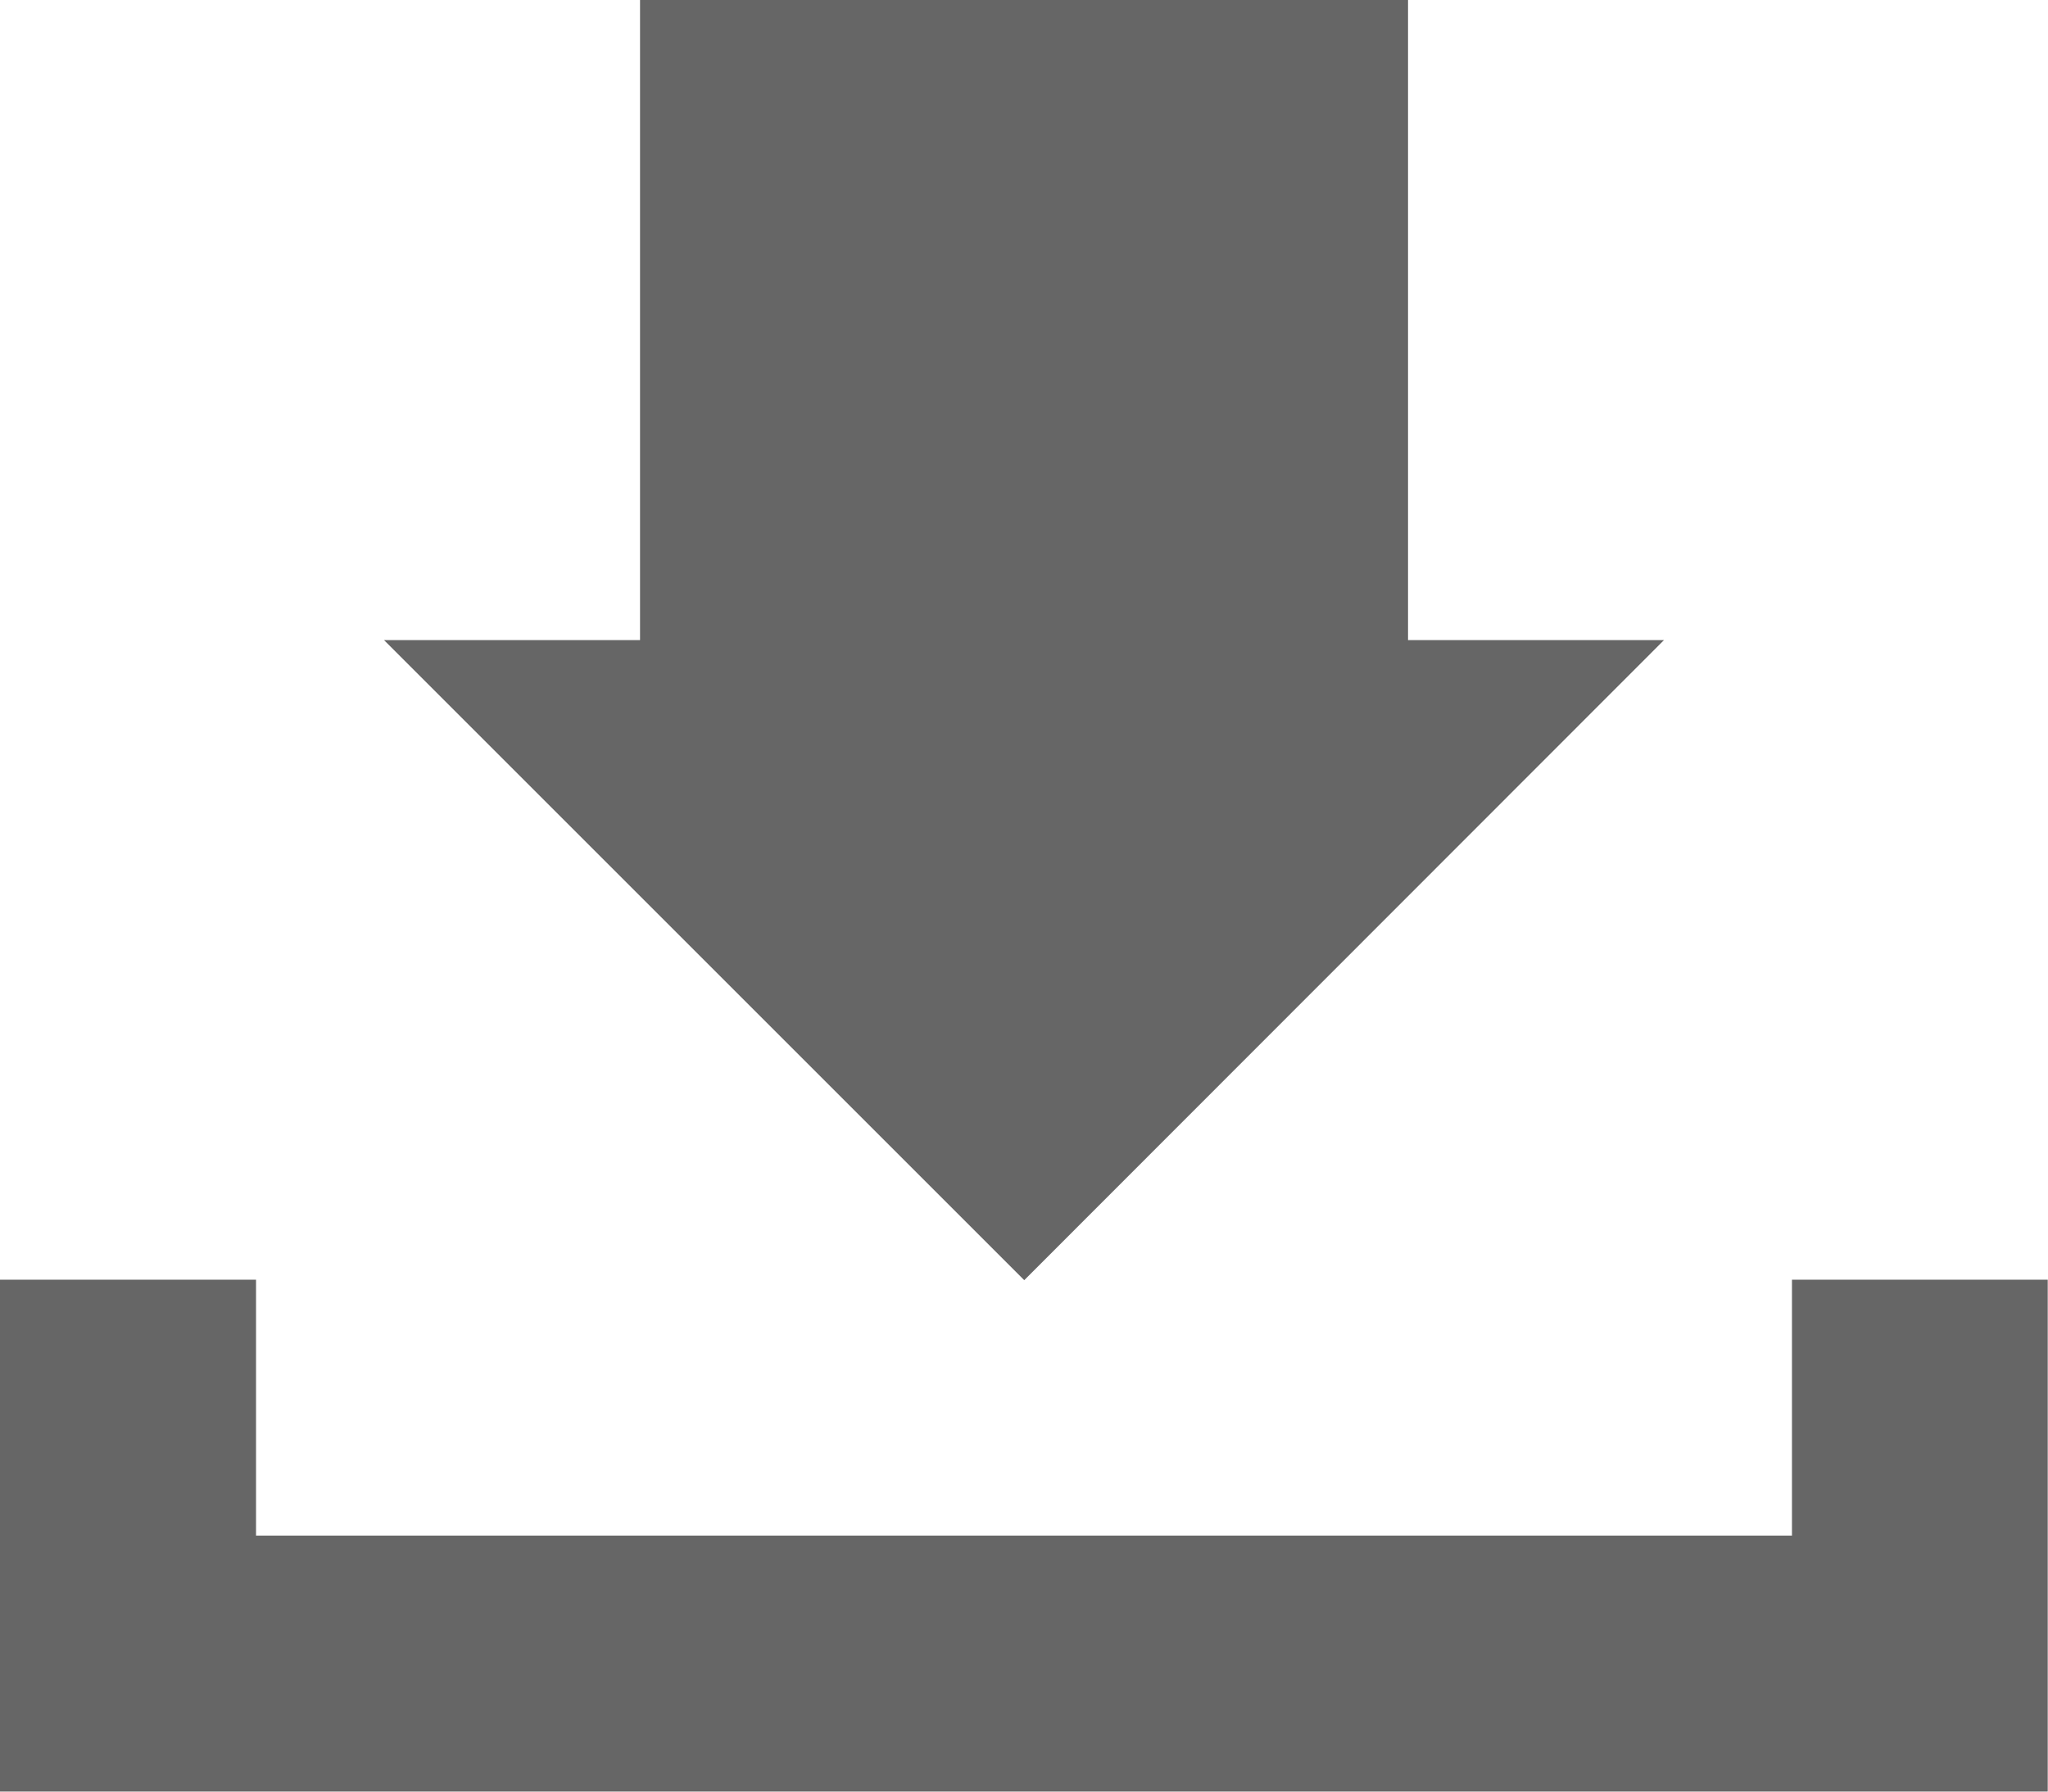
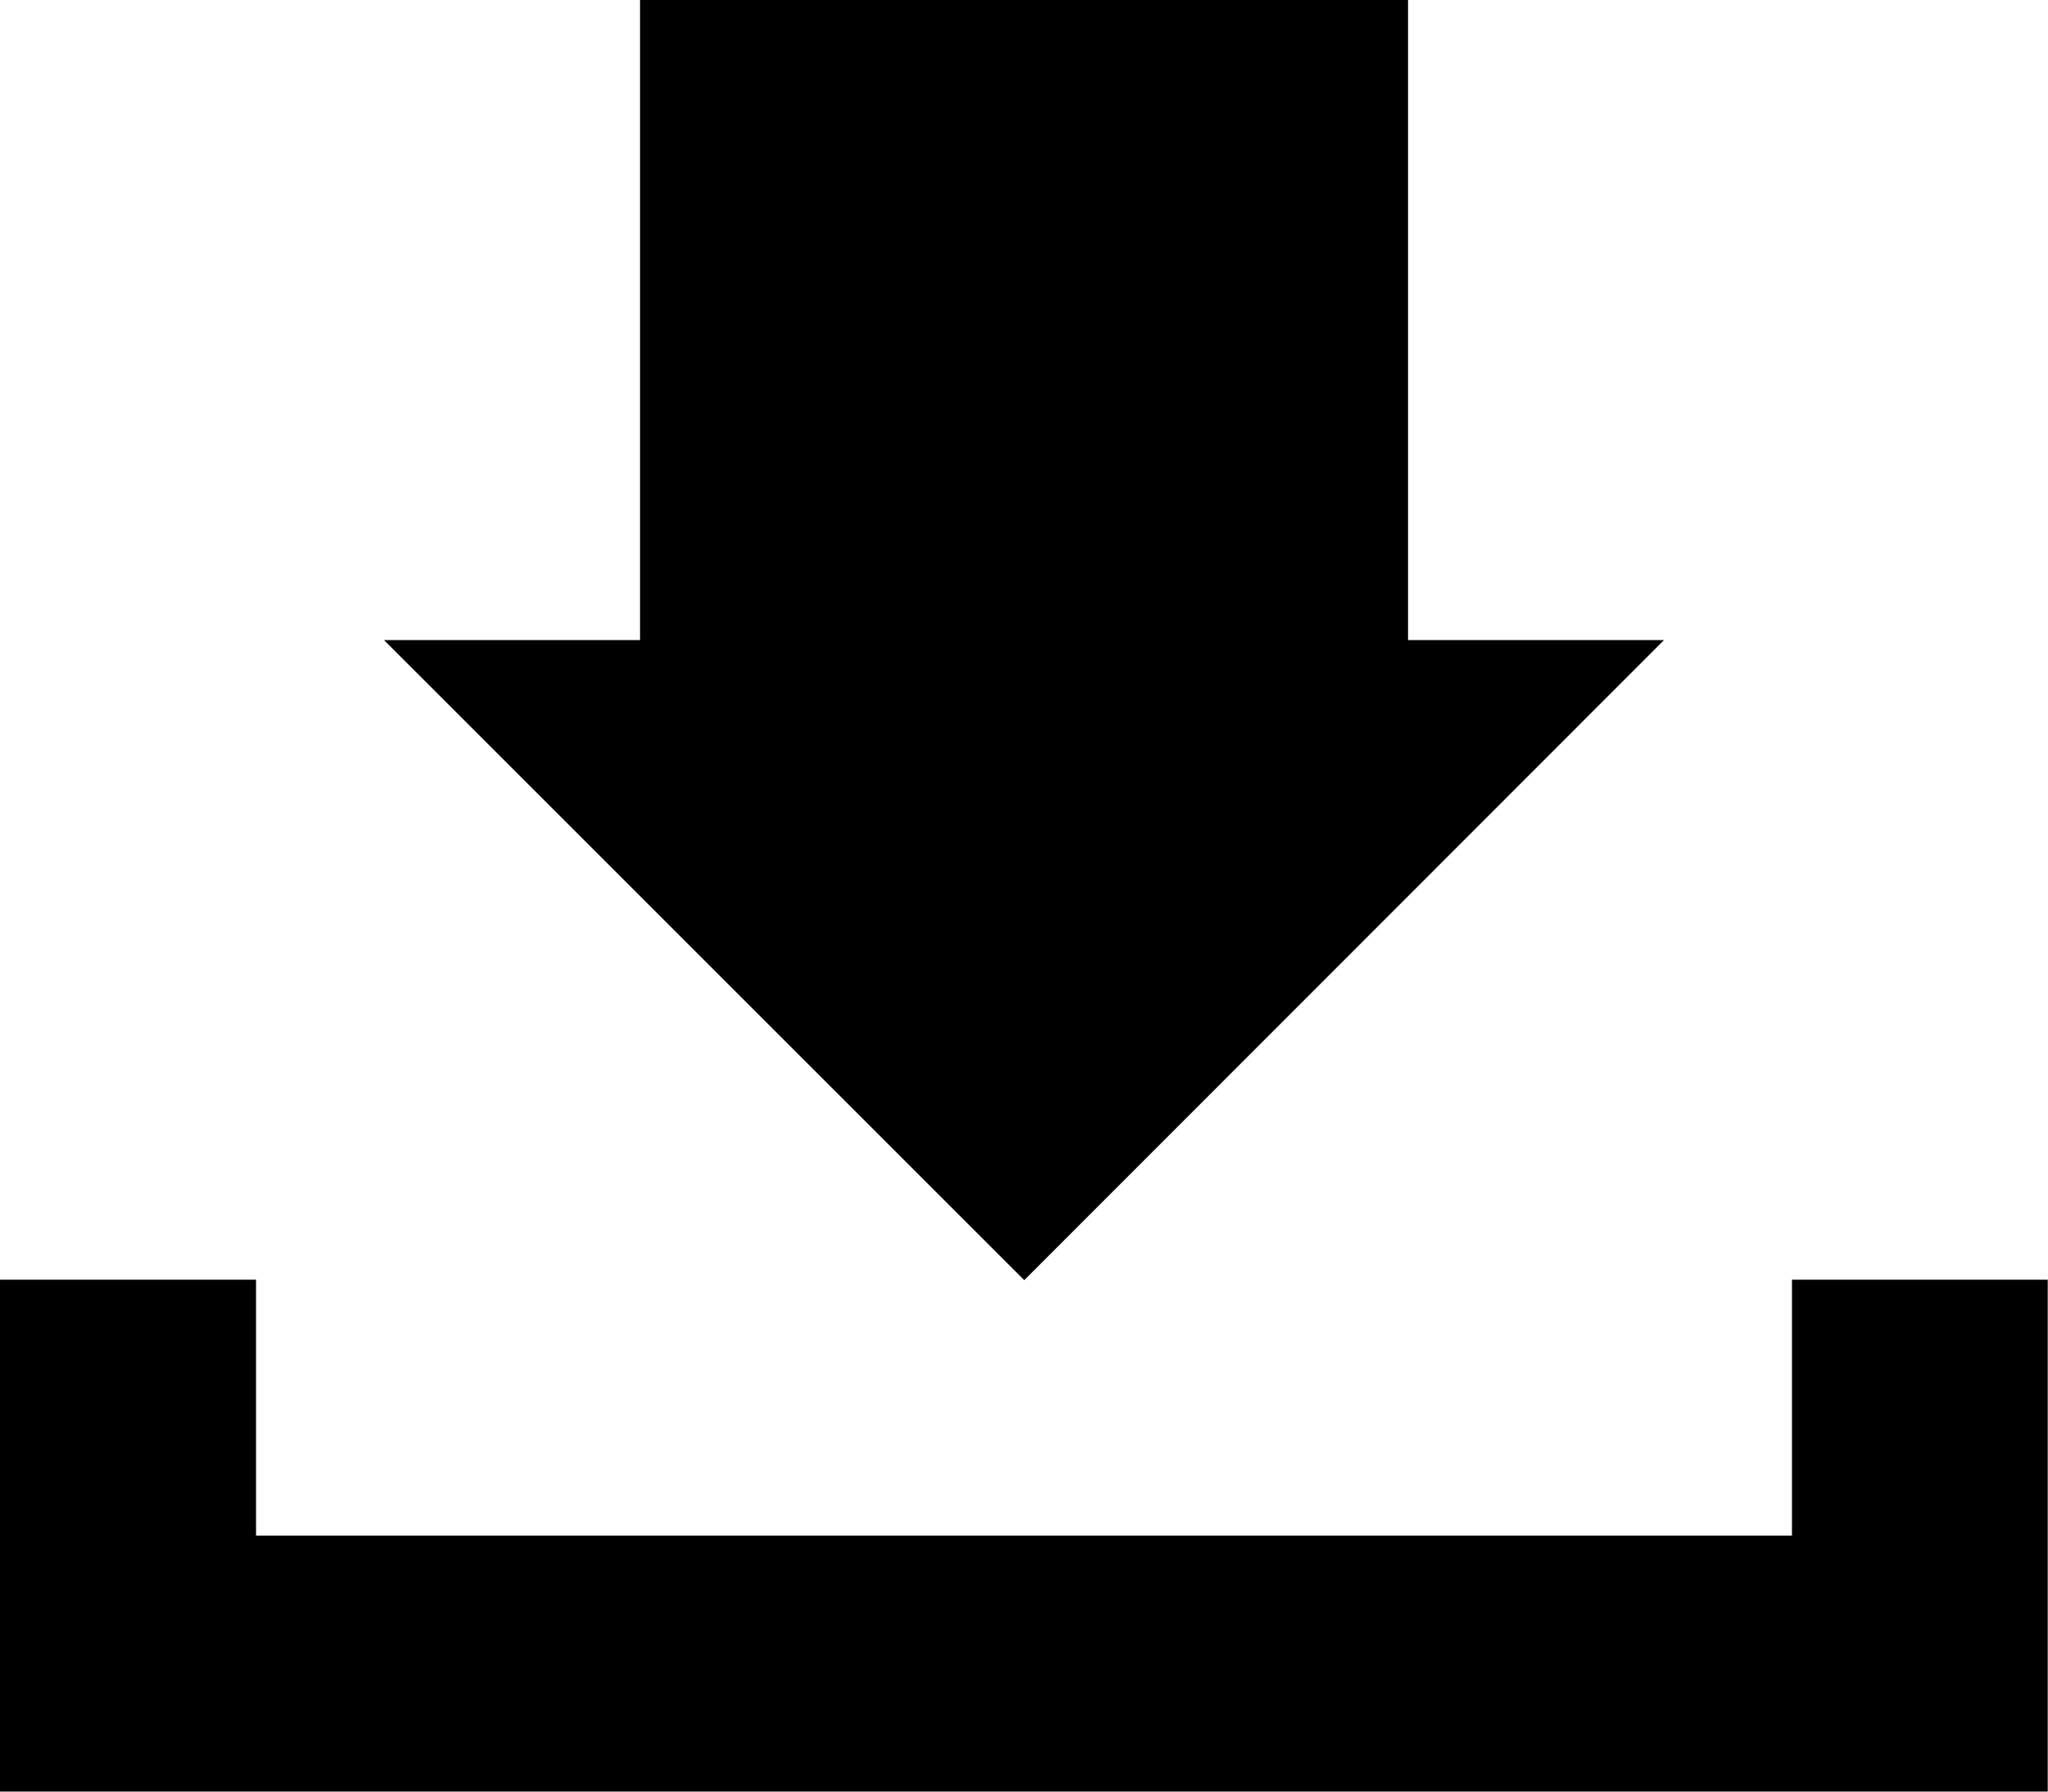
<svg xmlns="http://www.w3.org/2000/svg" width="29.429" height="25.75" viewBox="0 0 29.429 25.75">
  <g id="Group_66" data-name="Group 66" transform="translate(-187.875 -2896)">
-     <path id="Path_80" data-name="Path 80" d="M213.625,2906v3.678H191.554V2906h-3.679v7.357H217.3V2906Z" transform="translate(0 8.393)" fill="#666" />
-     <path id="Path_81" data-name="Path 81" d="M209.268,2905.2H205.59V2896H194.554v9.2h-3.679l9.2,9.2Z" transform="translate(2.518 0)" fill="#666" />
+     <path id="Path_80" data-name="Path 80" d="M213.625,2906v3.678H191.554V2906h-3.679v7.357H217.3V2906Z" transform="translate(0 8.393)" />
+     <path id="Path_81" data-name="Path 81" d="M209.268,2905.2H205.59V2896H194.554v9.2h-3.679l9.2,9.2Z" transform="translate(2.518 0)" />
  </g>
</svg>
